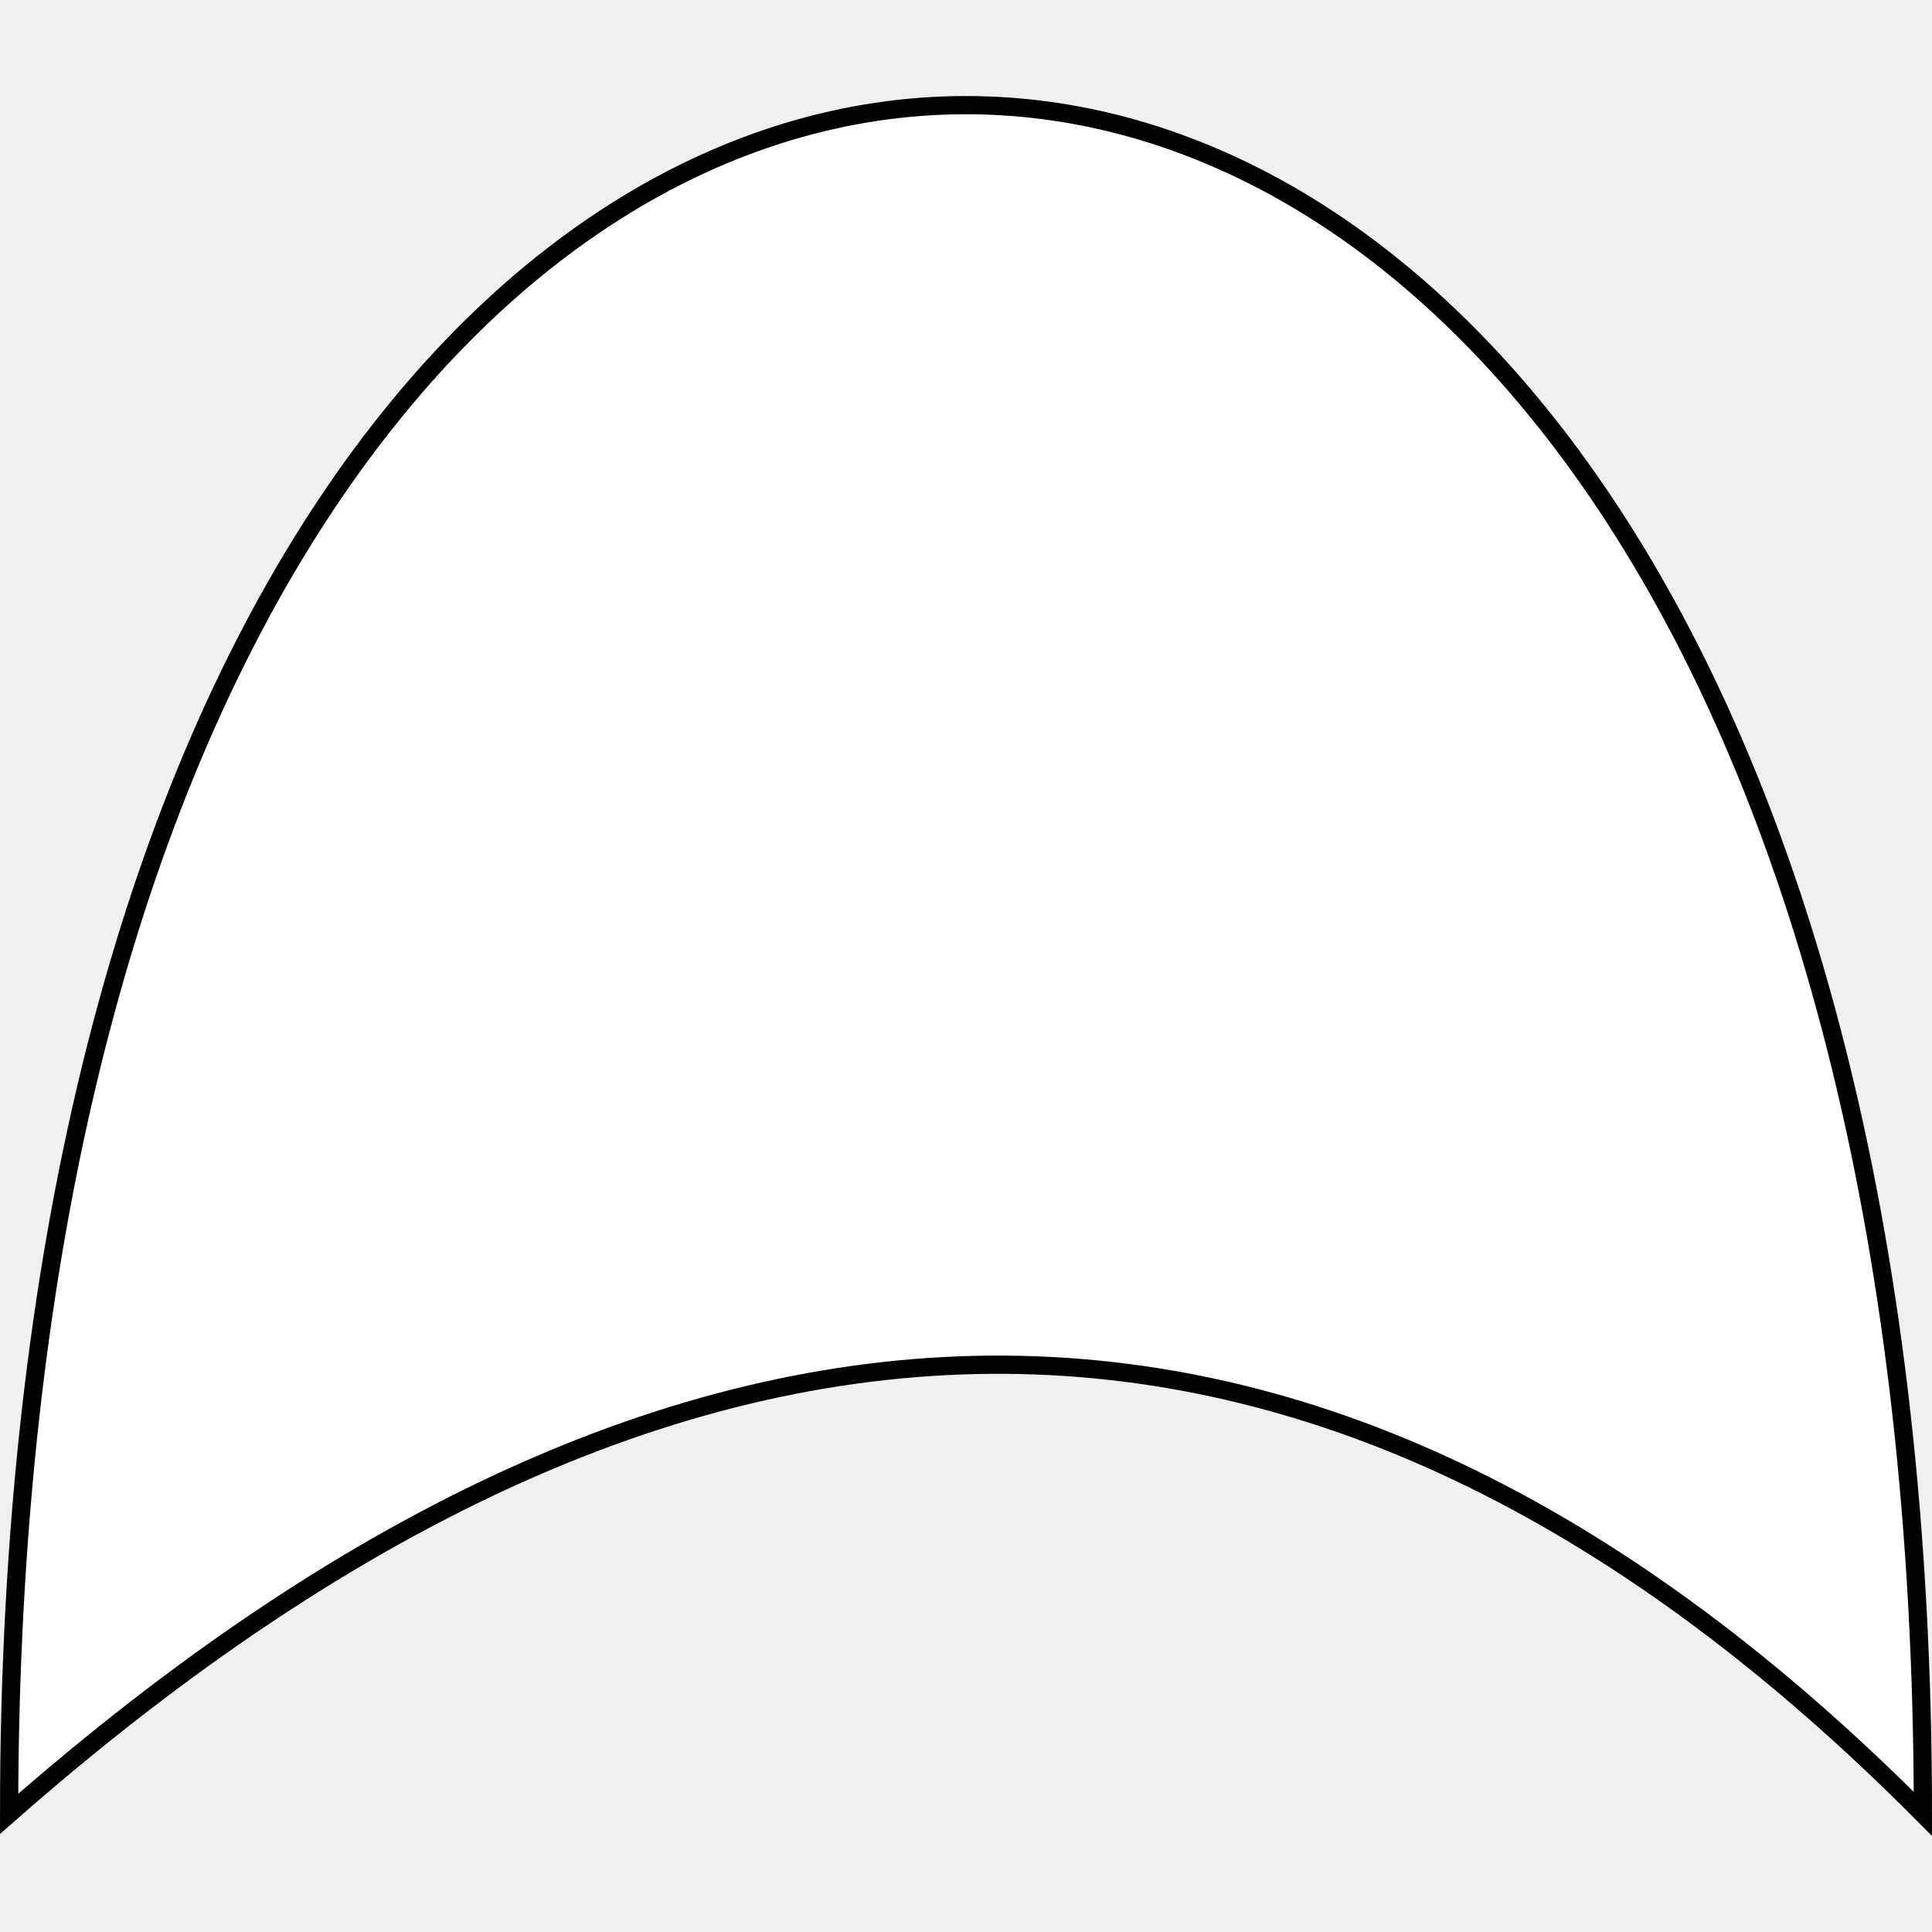
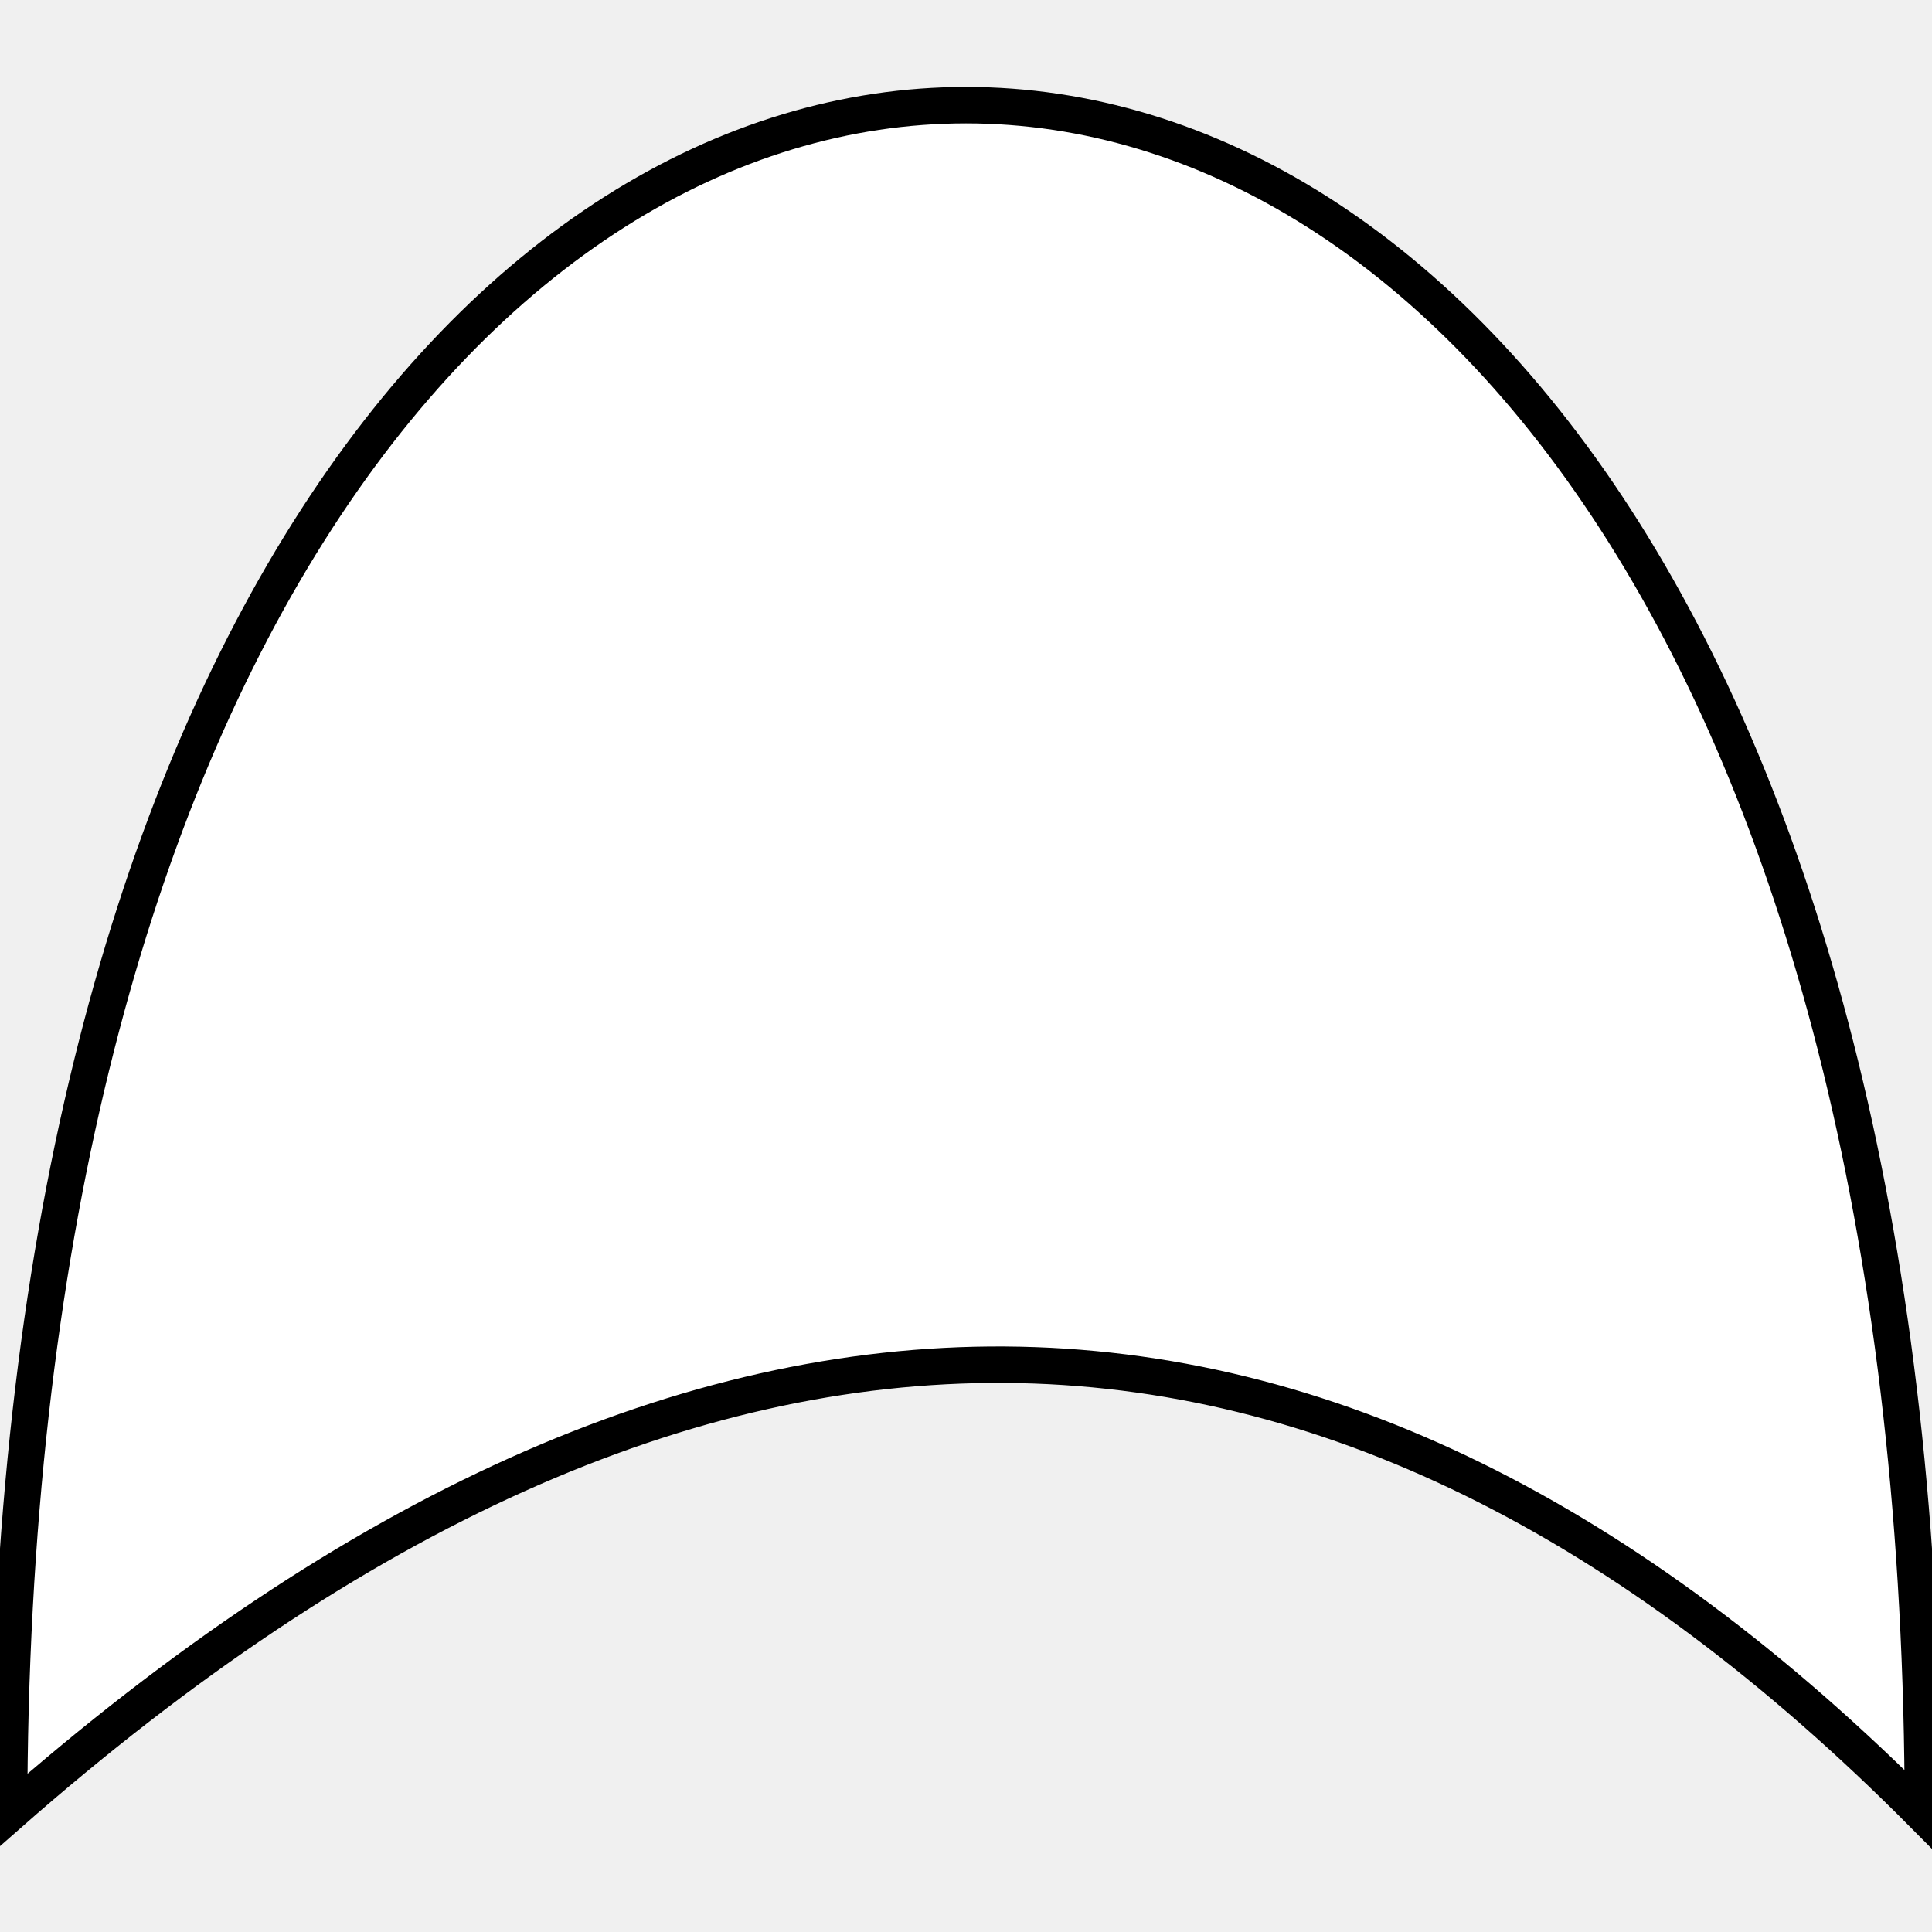
<svg xmlns="http://www.w3.org/2000/svg" width="5mm" height="5mm" viewBox="0 0 106 95.463" id="svg2" version="1.1">
  <defs id="defs4" />
  <g id="layer1" transform="translate(461.125,-187.4872)">
-     <path style="fill:#ffffff;fill-rule:evenodd;stroke:#000000;stroke-width:1px;stroke-linecap:butt;stroke-linejoin:miter;stroke-opacity:1" d="m -460.625,281.737 c 0,-125 105,-125 105,0 -32.183,-32.39 -67.102,-33.322 -105,0 z" id="path3338" />
+     <path style="fill:#ffffff;fill-rule:evenodd;stroke:#000000;stroke-width:2px;stroke-linecap:butt;stroke-linejoin:miter;stroke-opacity:1" d="m -460.625,281.737 c 0,-125 105,-125 105,0 -32.183,-32.39 -67.102,-33.322 -105,0 z" id="path3338" />
  </g>
</svg>
